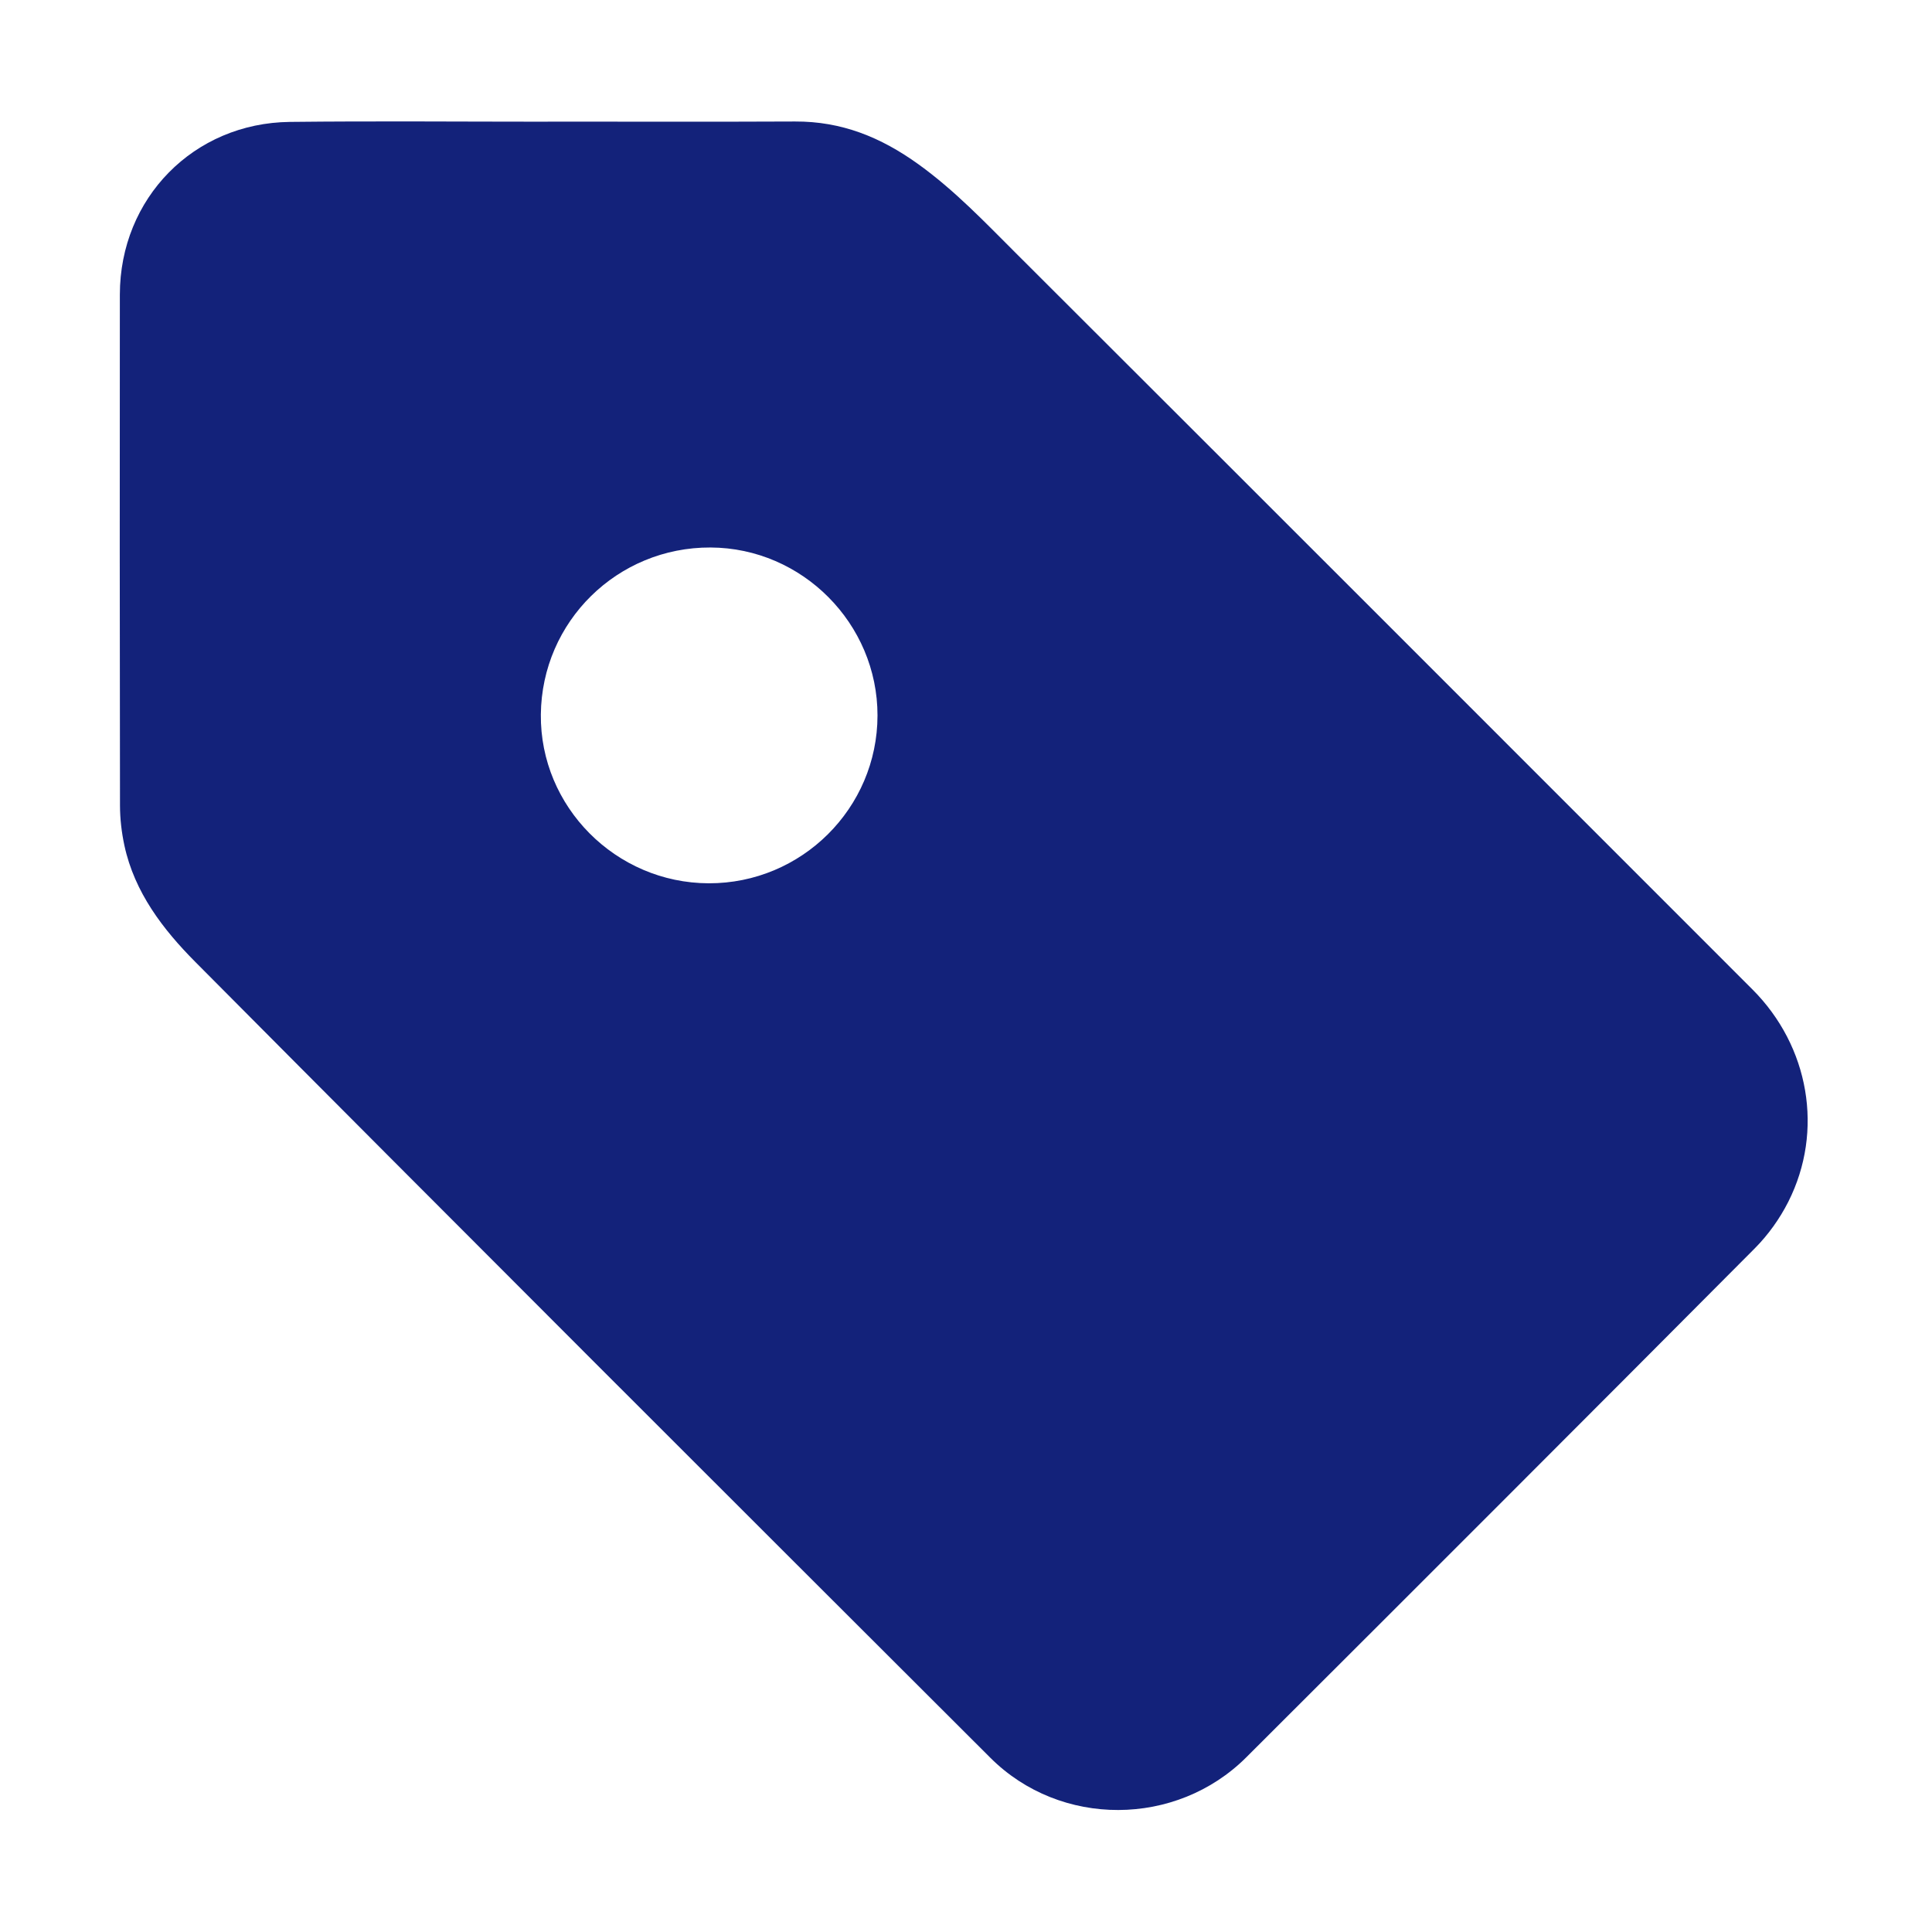
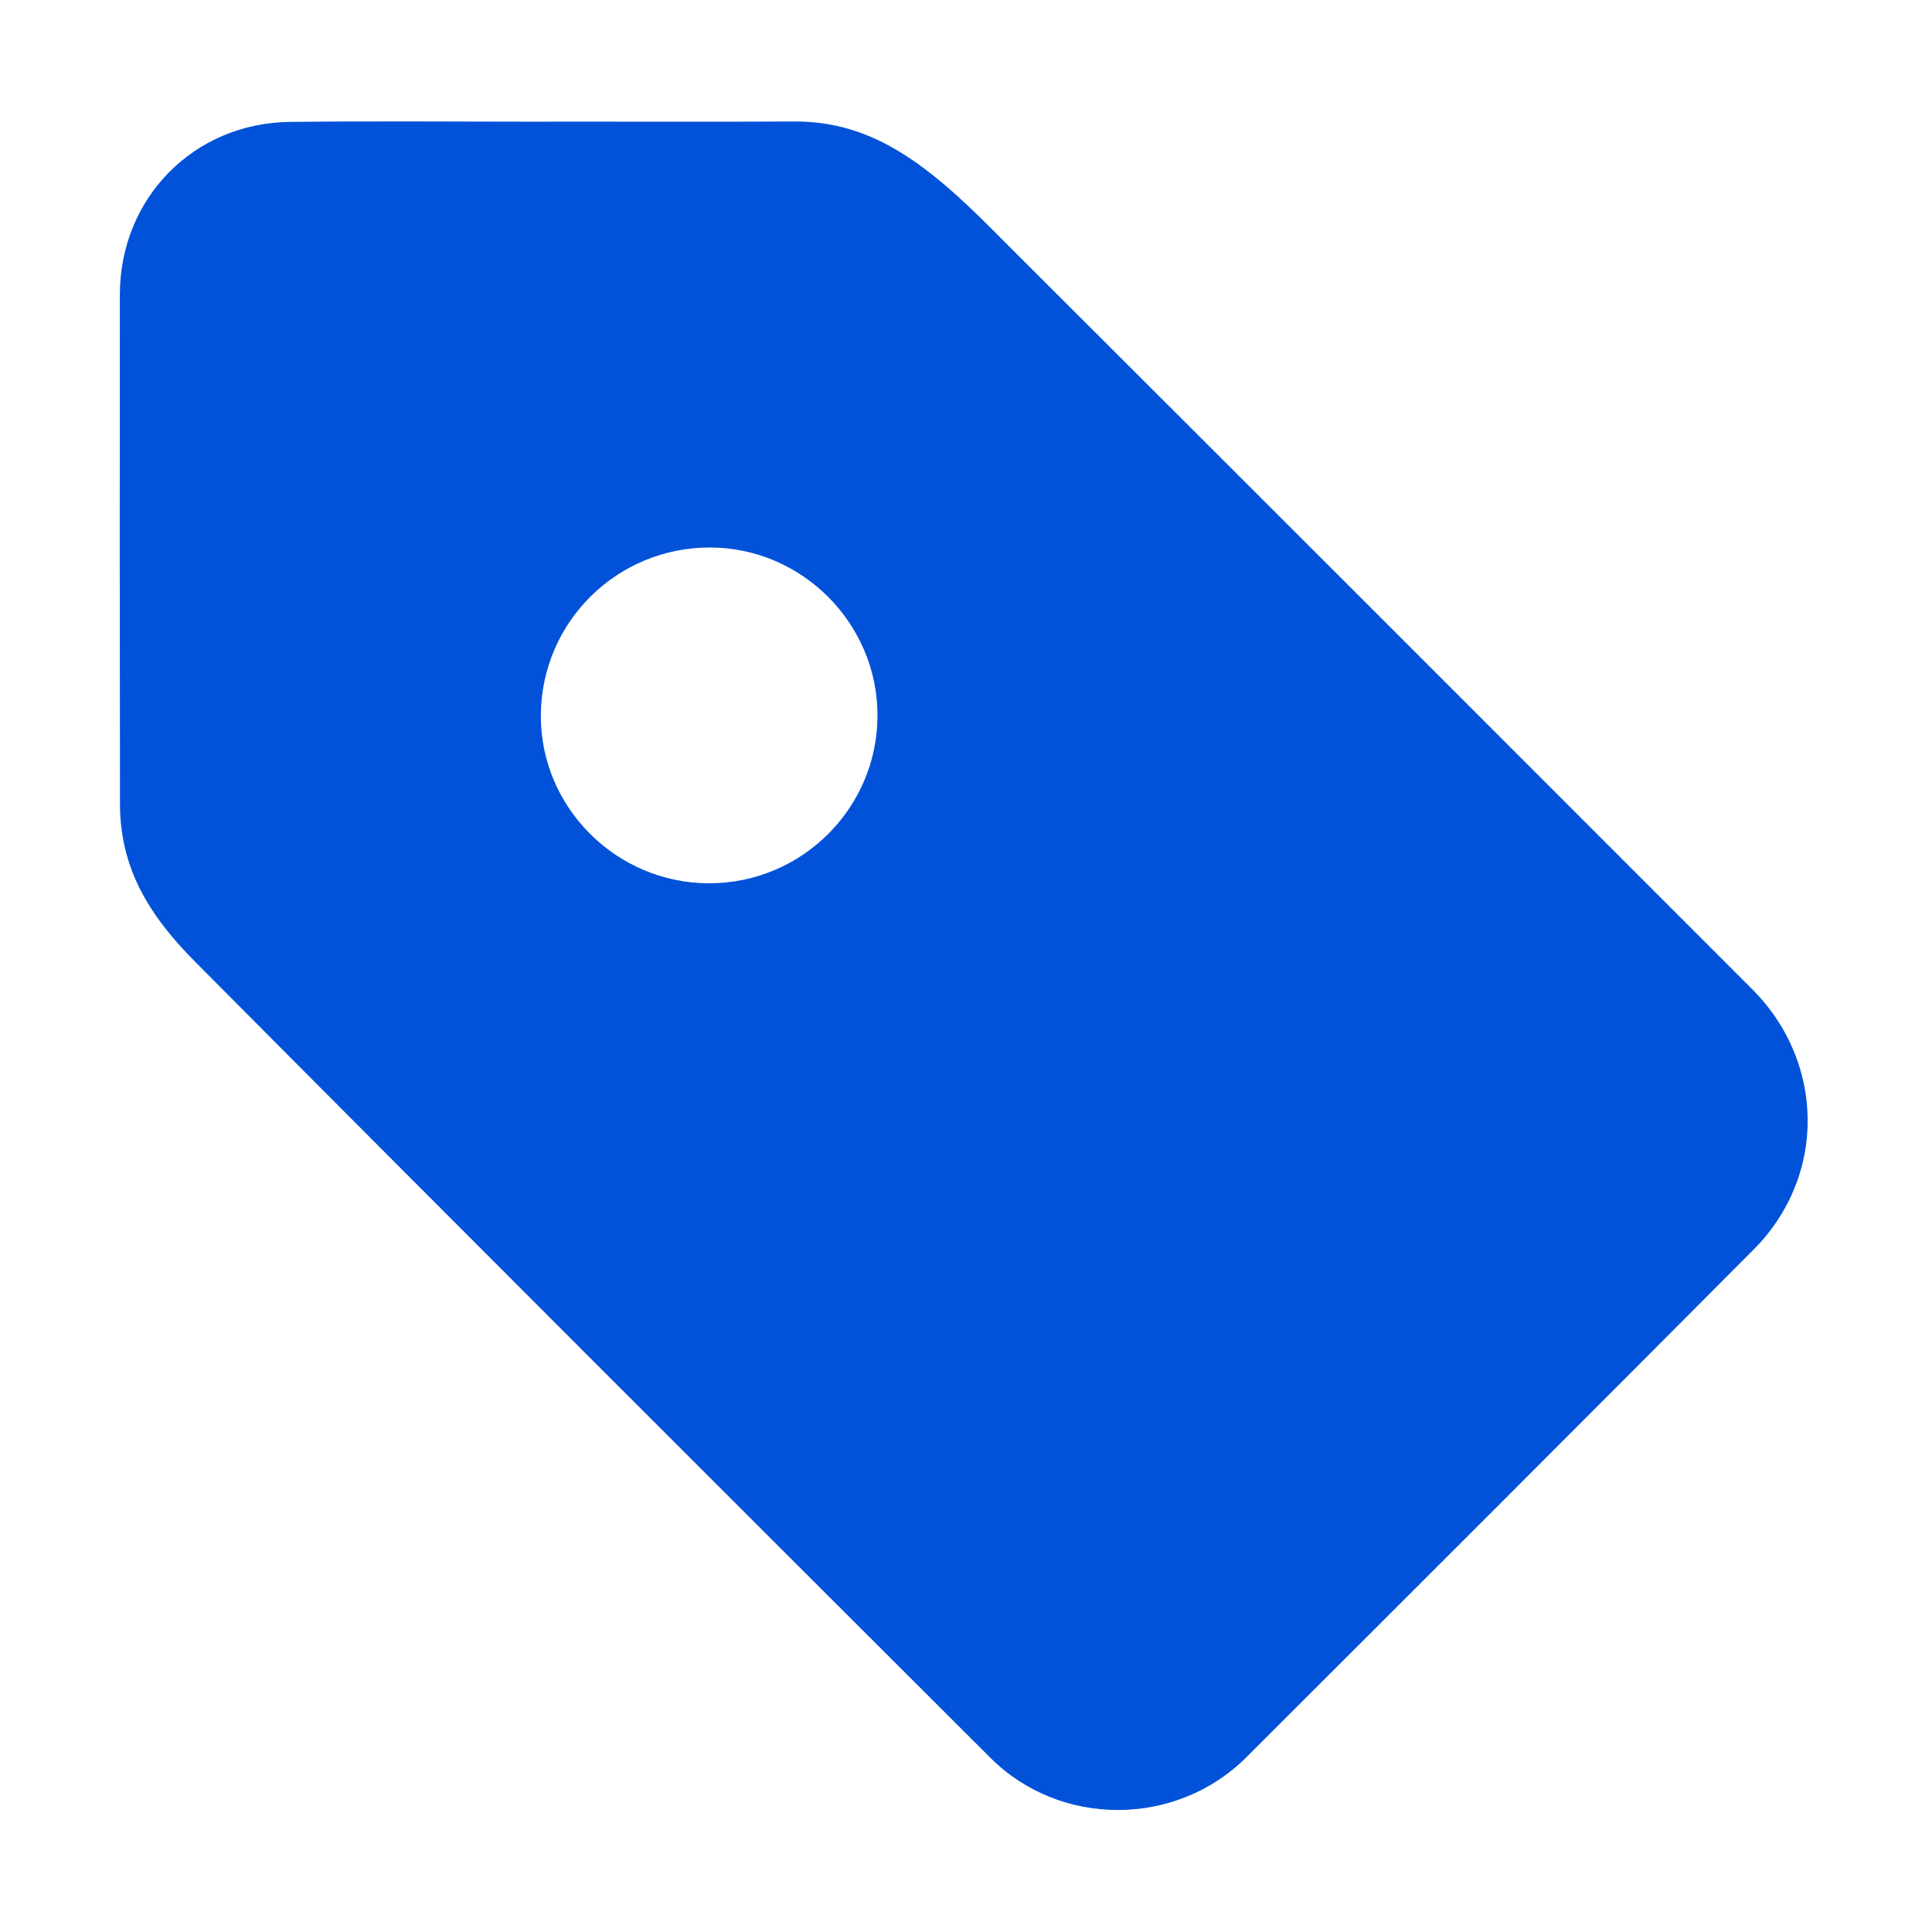
<svg xmlns="http://www.w3.org/2000/svg" t="1760500534400" class="icon" viewBox="0 0 1024 1024" version="1.1" p-id="6322" width="200" height="200">
-   <path d="M290.179 125.042M928.818 524.409C798.774 394.333 668.764 264.225 538.569 134.3c-16.505-16.464-32.48-33.327-51.724-47.196-20.039-14.437-40.845-22.821-65.433-22.706-43.687 0.21-87.372 0.06-131.058 0.06 0 0.012 0 0.031-0.006 0.047-45.562 0-91.133-0.399-136.69 0.108-51.029 0.568-90.073 40.454-90.134 91.478-0.094 90.289-0.078 180.586 0.072 270.879 0.013 7.04 0.851 14.201 2.326 21.09 5.334 24.897 20.548 44.632 37.61 61.803 140.087 140.993 280.765 281.403 421.419 421.836 37.091 37.024 98.472 36.778 135.613-0.293 89.948-89.77 179.825-179.614 269.462-269.702 7.1-7.127 13.276-15.758 17.81-24.74C966.805 599.406 958.936 554.523 928.818 524.409zM375.604 468.163c-49.227-0.158-89.422-40.58-88.945-89.464 0.487-49.29 40.564-88.723 89.959-88.514 48.611 0.212 88.53 40.389 88.477 89.059C465.044 428.368 424.849 468.313 375.604 468.163zM376.738 438.489" fill="#13227a" p-id="6323" />
+   <path d="M290.179 125.042M928.818 524.409C798.774 394.333 668.764 264.225 538.569 134.3c-16.505-16.464-32.48-33.327-51.724-47.196-20.039-14.437-40.845-22.821-65.433-22.706-43.687 0.21-87.372 0.06-131.058 0.06 0 0.012 0 0.031-0.006 0.047-45.562 0-91.133-0.399-136.69 0.108-51.029 0.568-90.073 40.454-90.134 91.478-0.094 90.289-0.078 180.586 0.072 270.879 0.013 7.04 0.851 14.201 2.326 21.09 5.334 24.897 20.548 44.632 37.61 61.803 140.087 140.993 280.765 281.403 421.419 421.836 37.091 37.024 98.472 36.778 135.613-0.293 89.948-89.77 179.825-179.614 269.462-269.702 7.1-7.127 13.276-15.758 17.81-24.74C966.805 599.406 958.936 554.523 928.818 524.409zM375.604 468.163c-49.227-0.158-89.422-40.58-88.945-89.464 0.487-49.29 40.564-88.723 89.959-88.514 48.611 0.212 88.53 40.389 88.477 89.059C465.044 428.368 424.849 468.313 375.604 468.163zM376.738 438.489" fill="#0152D9" p-id="6323" />
</svg>
